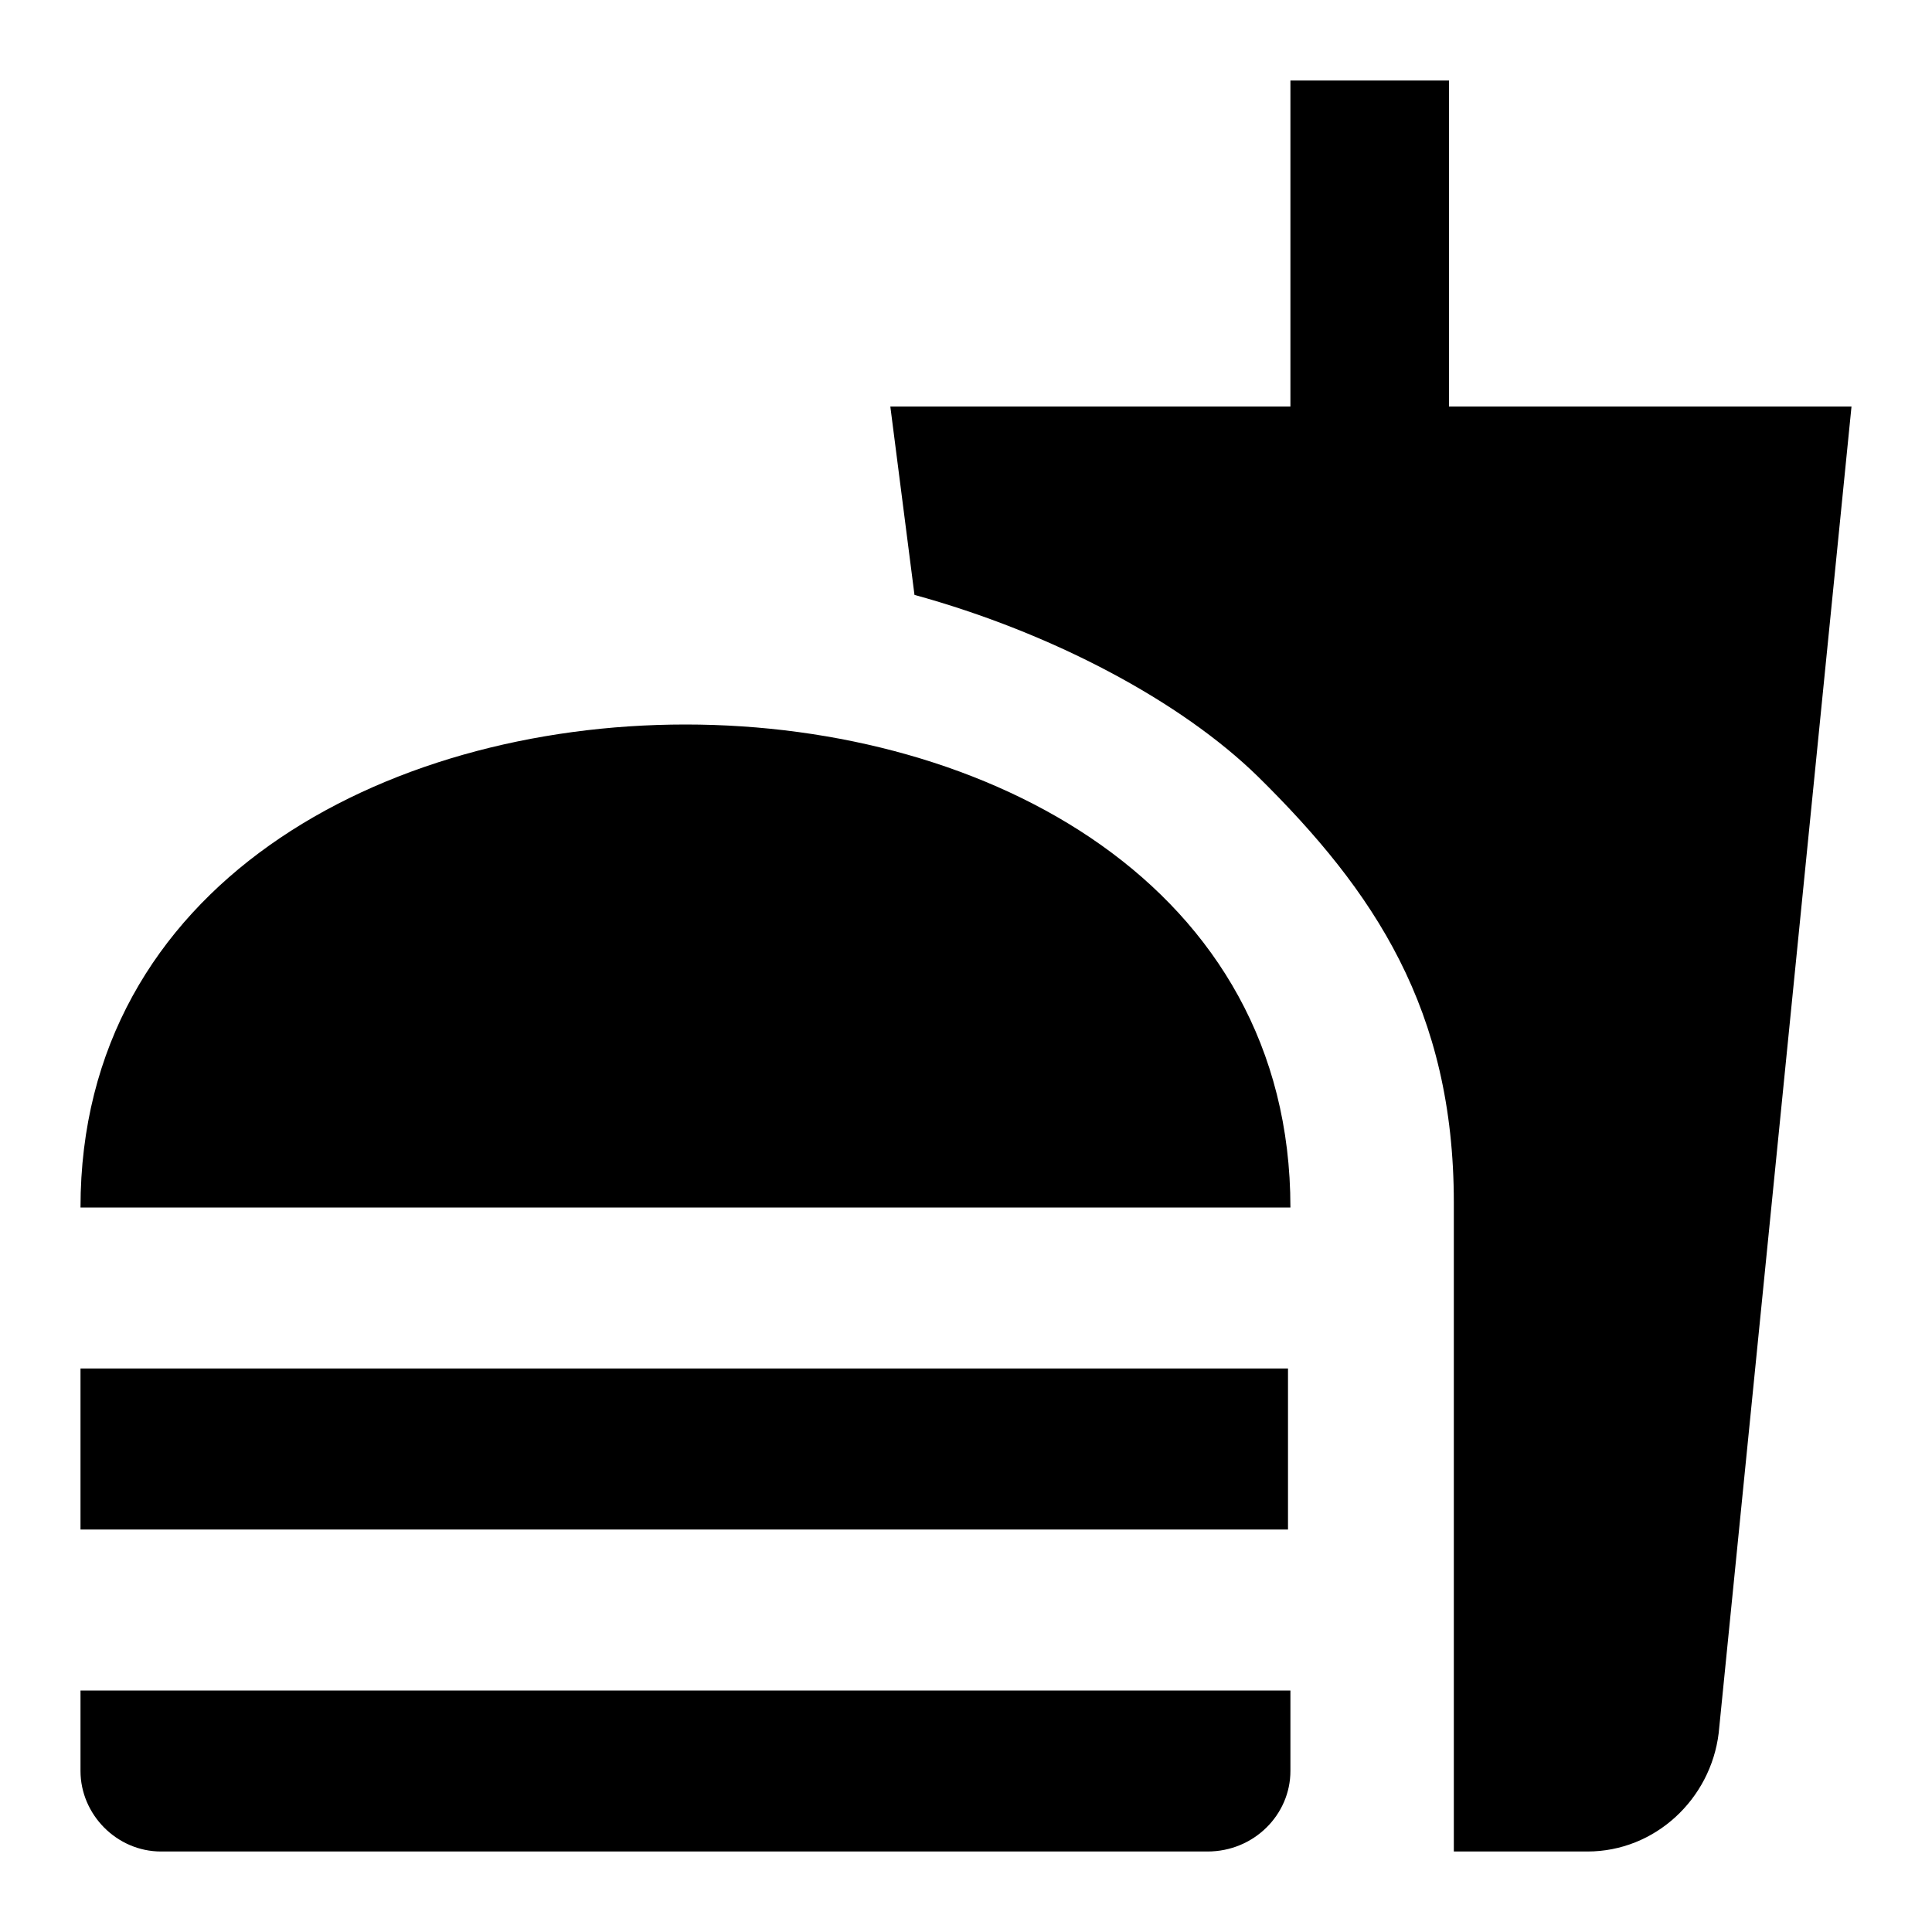
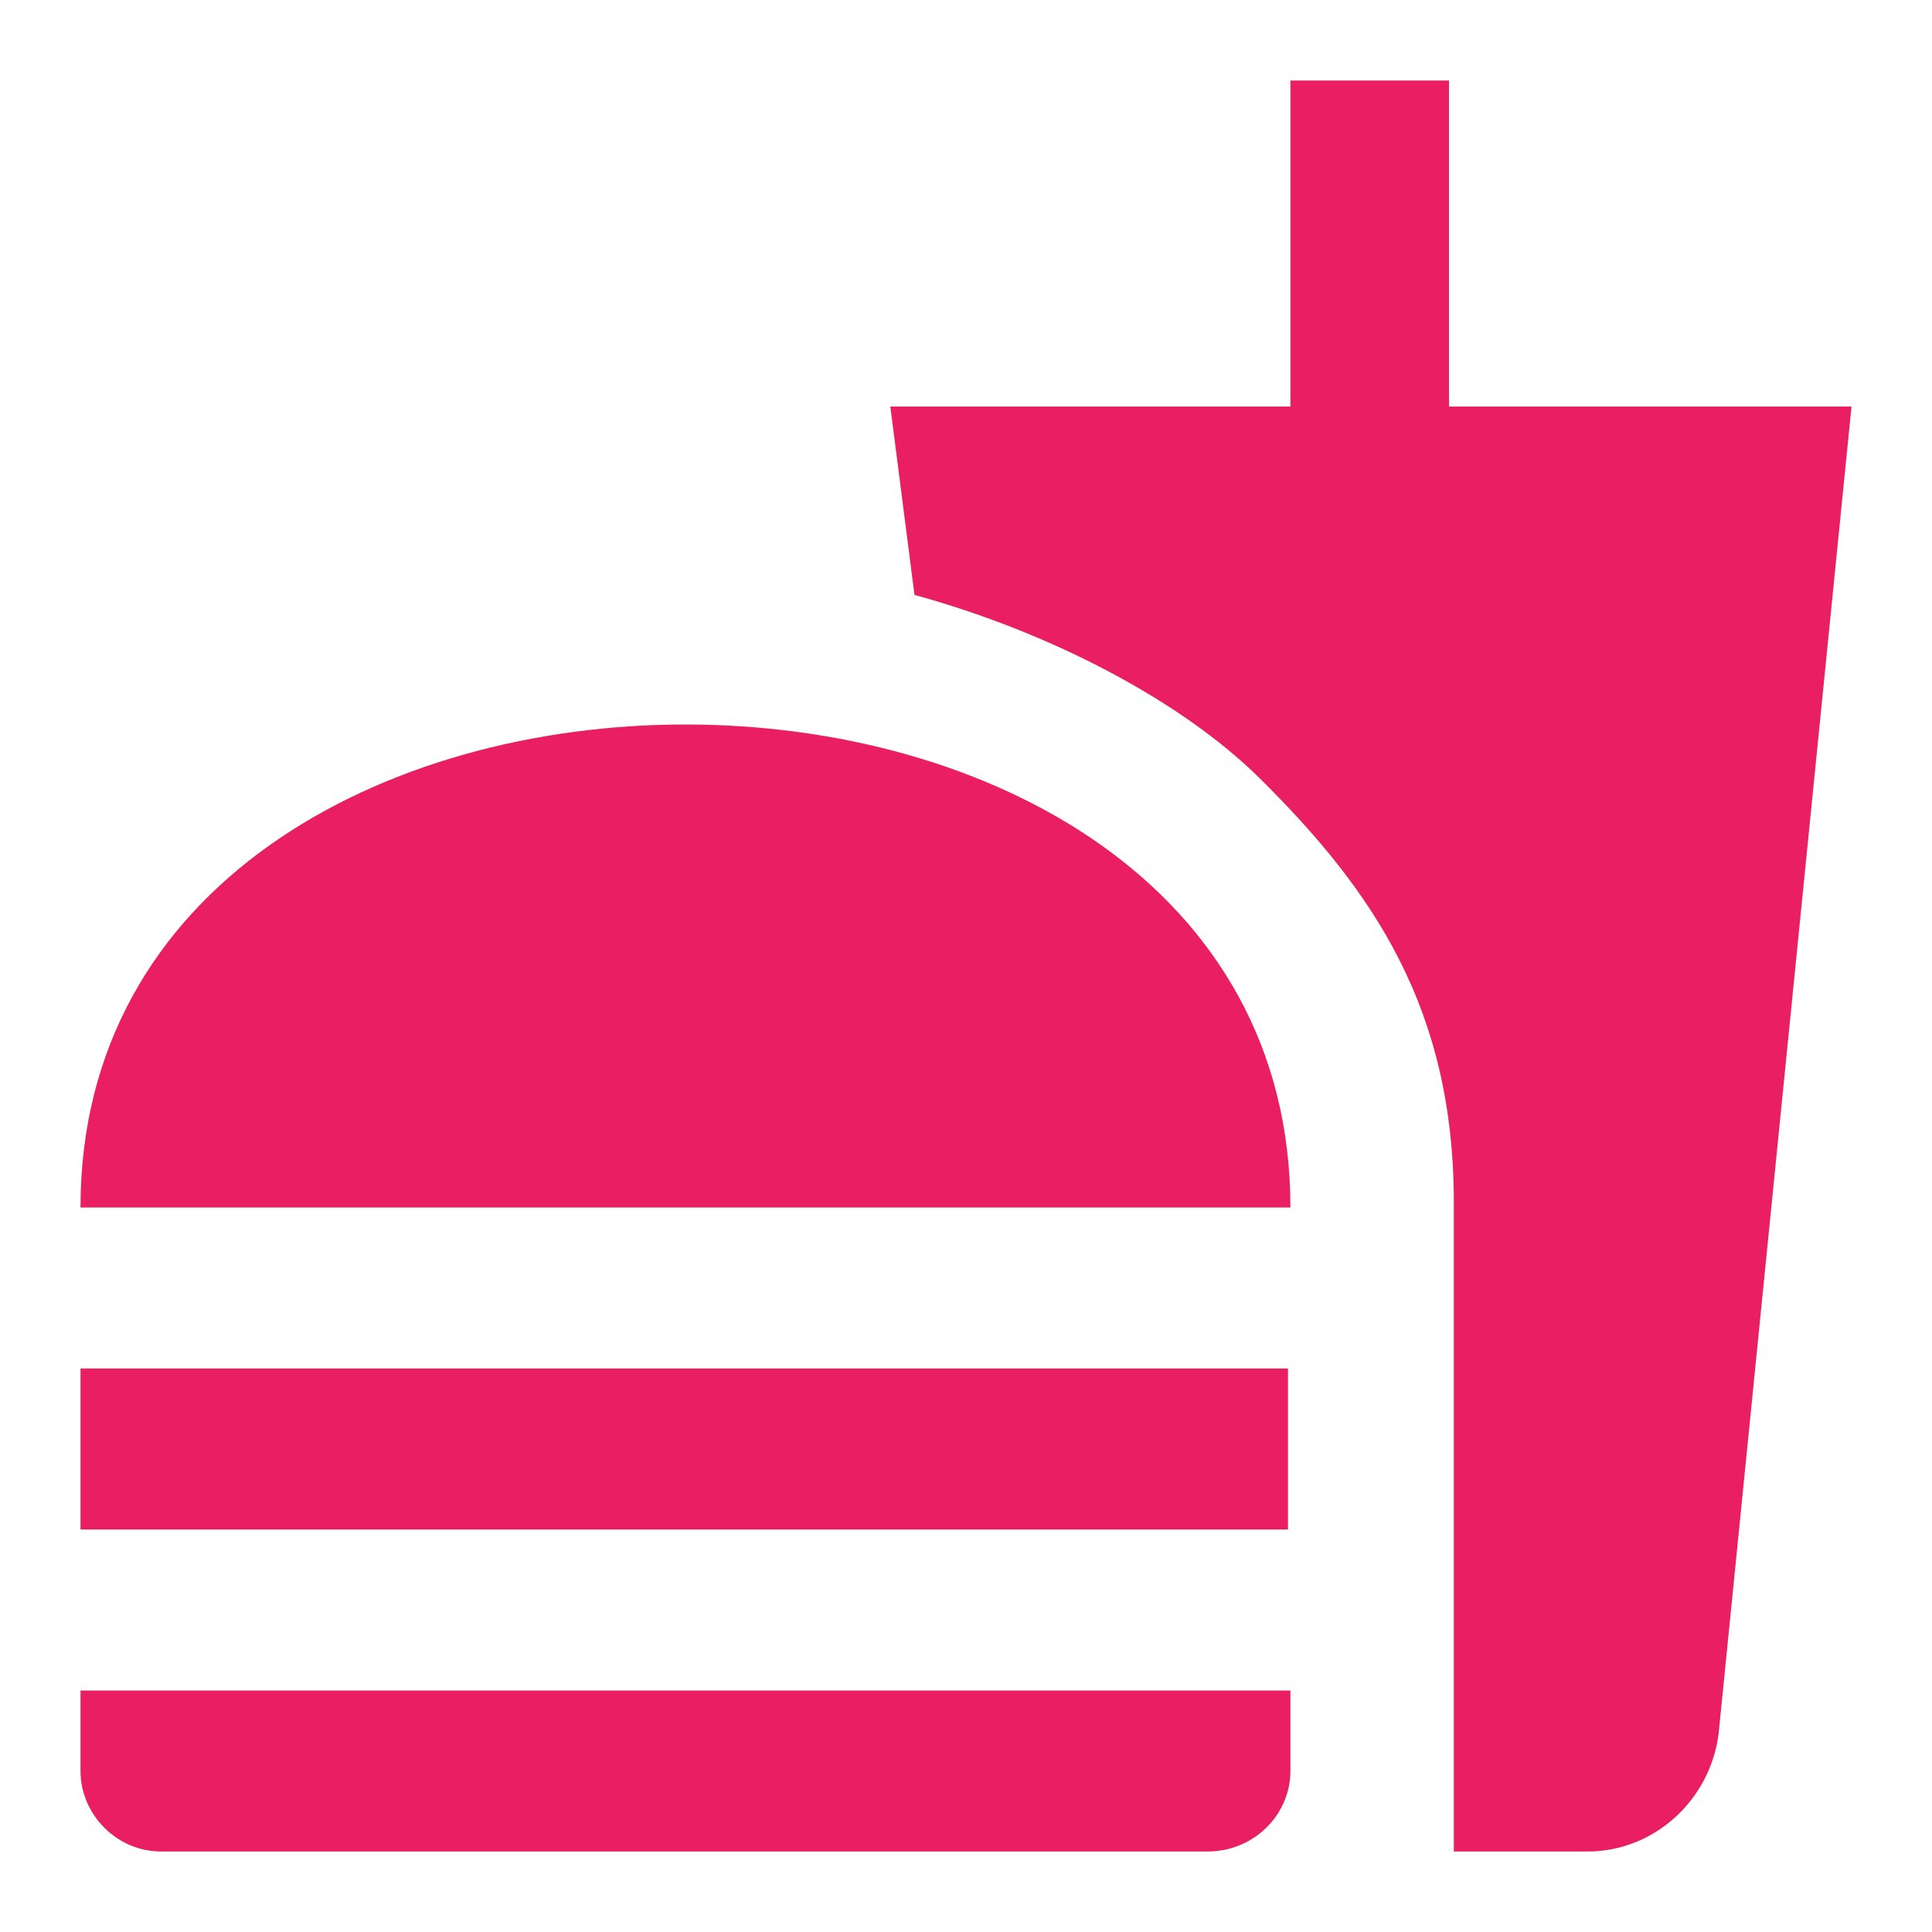
<svg xmlns="http://www.w3.org/2000/svg" viewBox="0 0 24 24">
-   <path d="M18.06 23H19.72C20.56 23 21.25 22.35 21.35 21.53L23 5.05H18V1H16.03V5.05H11.06L11.36 7.39C13.07 7.86 14.67 8.71 15.63 9.65C17.07 11.07 18.06 12.54 18.06 14.94V23M1 22V21H16.03V22C16.03 22.54 15.58 23 15 23H2C1.45 23 1 22.54 1 22M16.03 15C16.03 7 1 7 1 15H16.03M1 17H16V19H1V17Z" />
+   <path d="M18.06 23H19.72C20.56 23 21.25 22.35 21.35 21.53L23 5.05H18V1H16.03V5.05H11.06L11.36 7.39C13.07 7.86 14.67 8.71 15.63 9.65C17.07 11.07 18.06 12.54 18.06 14.94V23M1 22V21H16.03V22C16.03 22.54 15.58 23 15 23H2C1.45 23 1 22.54 1 22M16.03 15C16.03 7 1 7 1 15H16.03M1 17H16V19H1V17Z" fill="#e91e63" />
</svg>
